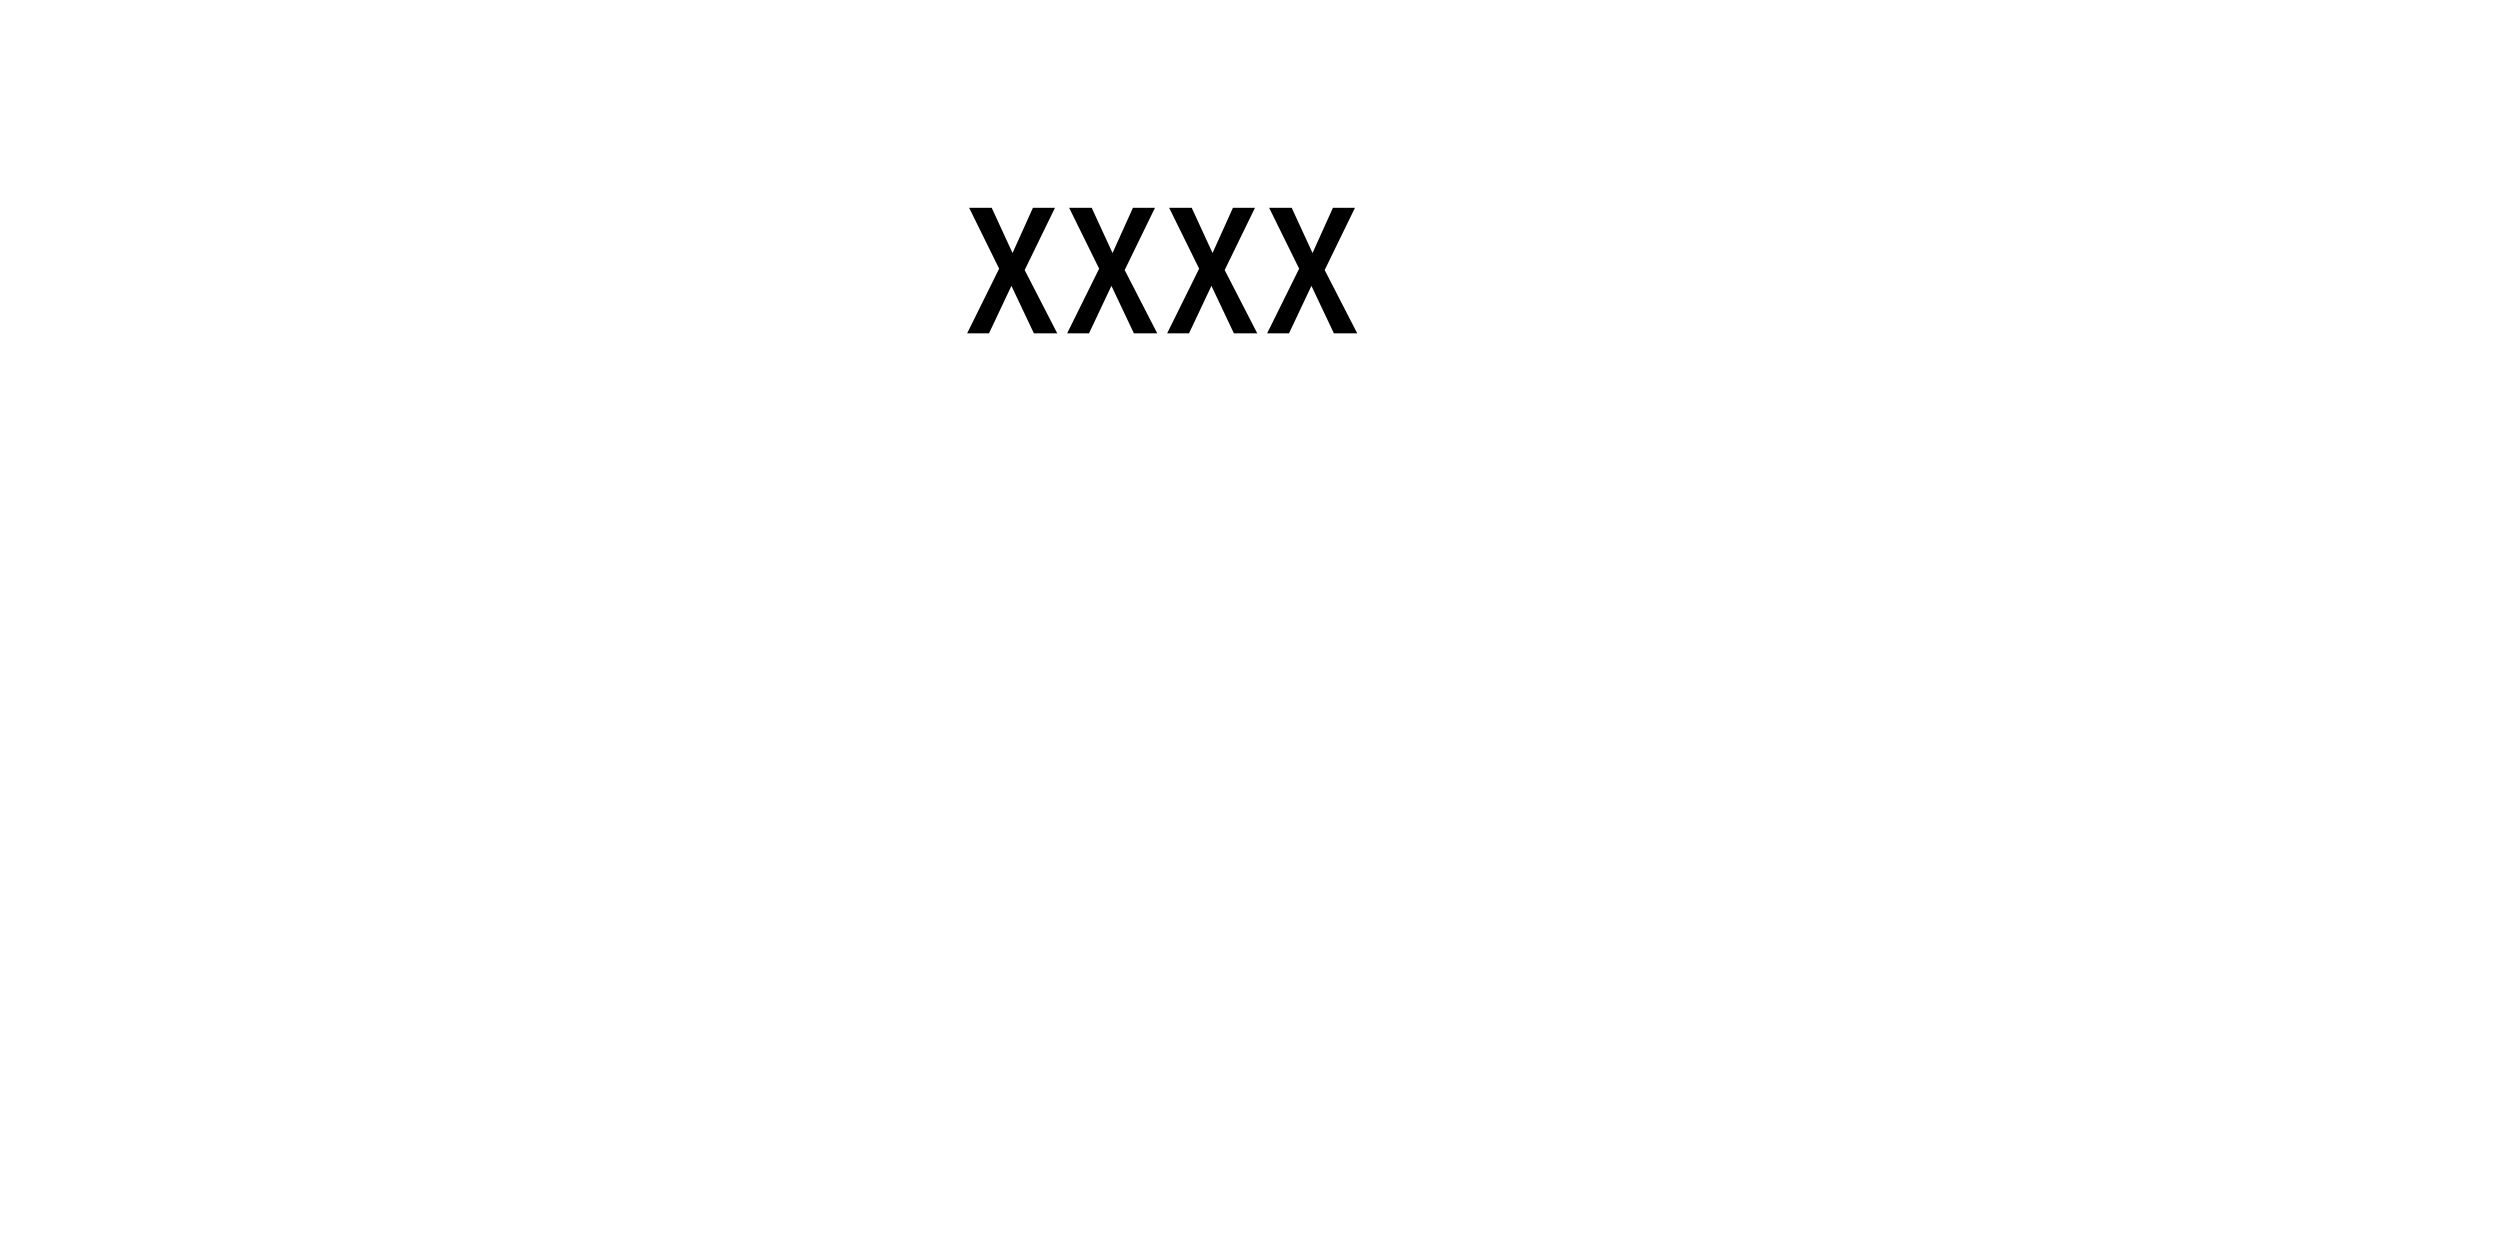
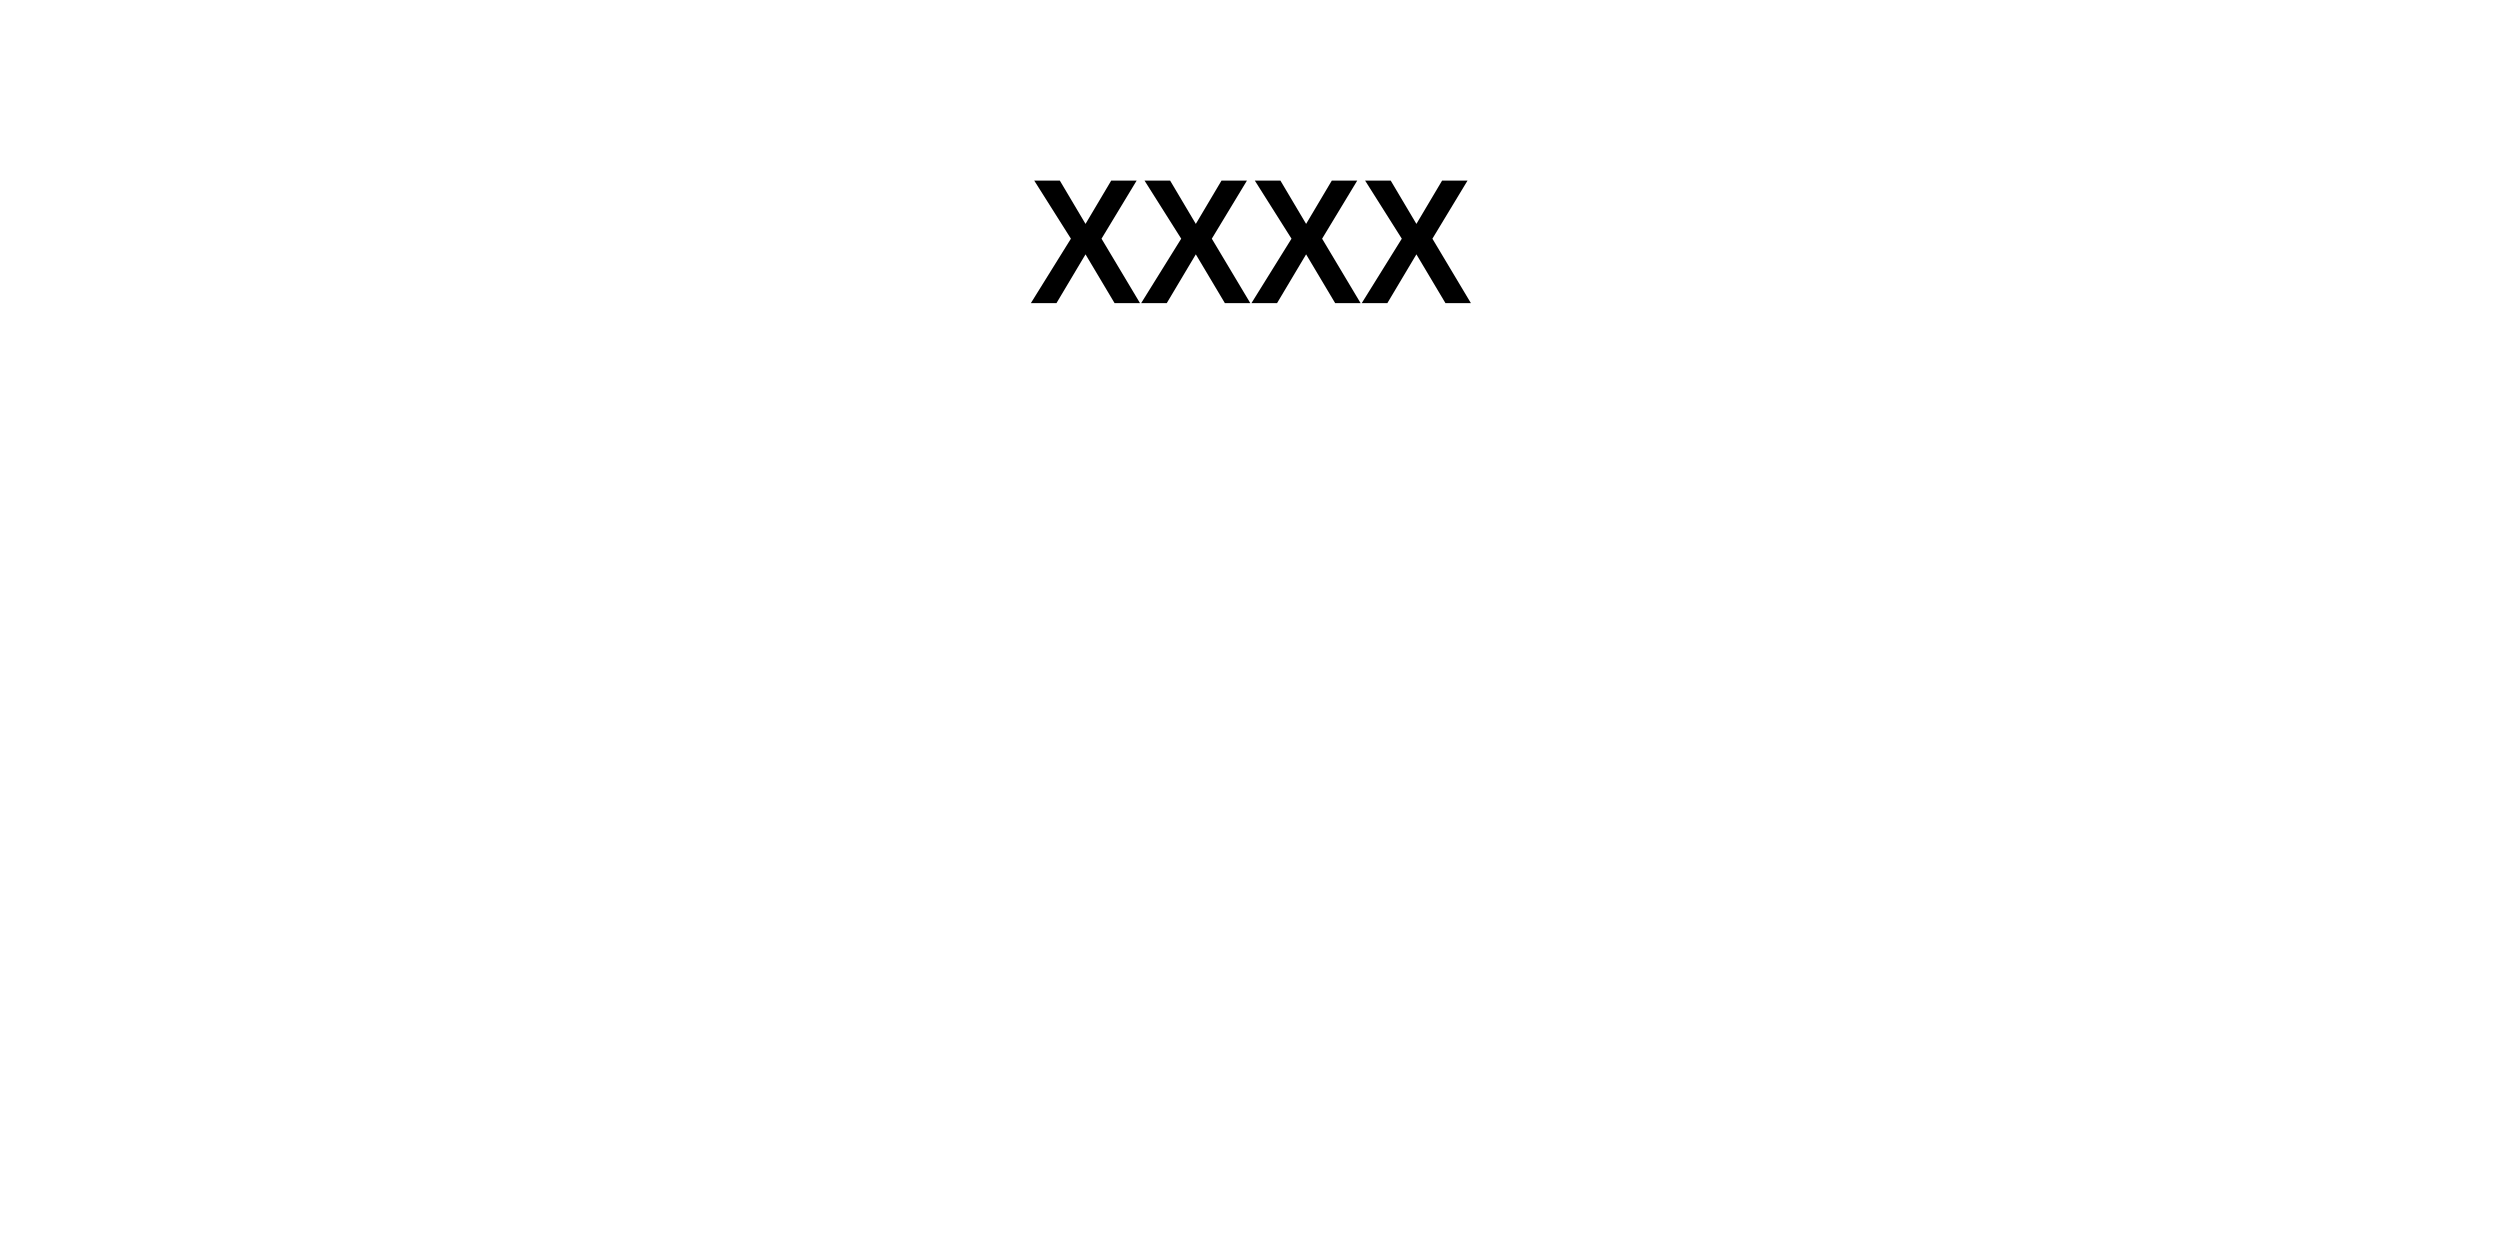
- <svg xmlns="http://www.w3.org/2000/svg" width="900mm" height="450mm" viewBox="0 0 900 450" version="1.1" id="svg2697">
-   <defs id="defs2694">
-     <rect x="1273.482" y="376.703" width="314.857" height="354.214" id="rect245" />
-     <rect x="1057.018" y="452.606" width="269.877" height="244.576" id="rect239" />
-     <rect x="1324.084" y="300.8" width="798.386" height="666.259" id="rect233" />
-   </defs>
-   <g id="layer1">
-     <text xml:space="preserve" transform="scale(0.2645833)" id="text231" style="white-space:pre;shape-inside:url(#rect233);display:inline;fill:#000000" />
-     <text xml:space="preserve" transform="scale(0.2645833)" id="text237" style="white-space:pre;shape-inside:url(#rect239);display:inline;fill:#000000" />
-     <text xml:space="preserve" transform="scale(0.2645833)" id="text243" style="white-space:pre;shape-inside:url(#rect245);display:inline;fill:#000000" />
-     <text xml:space="preserve" style="font-style:normal;font-variant:normal;font-weight:bold;font-stretch:normal;font-size:55.471px;font-family:sans-serif;-inkscape-font-specification:'sans-serif, Bold';font-variant-ligatures:normal;font-variant-caps:normal;font-variant-numeric:normal;font-variant-east-asian:normal;text-align:center;text-anchor:middle;fill:#000000;stroke-width:4.623" x="451.674" y="105.209" id="text805" transform="scale(0.8767385,1.140591)">
-       <tspan id="tspan803" style="font-style:normal;font-variant:normal;font-weight:bold;font-stretch:normal;font-size:55.471px;font-family:sans-serif;-inkscape-font-specification:'sans-serif, Bold';font-variant-ligatures:normal;font-variant-caps:normal;font-variant-numeric:normal;font-variant-east-asian:normal;text-align:center;text-anchor:middle;stroke-width:4.623" x="451.674" y="105.209">X</tspan>
-     </text>
-     <text xml:space="preserve" style="font-style:normal;font-variant:normal;font-weight:bold;font-stretch:normal;font-size:55.471px;font-family:sans-serif;-inkscape-font-specification:'sans-serif, Bold';font-variant-ligatures:normal;font-variant-caps:normal;font-variant-numeric:normal;font-variant-east-asian:normal;text-align:center;text-anchor:middle;fill:#000000;stroke-width:4.623" x="492.735" y="105.209" id="text805-5" transform="scale(0.8767385,1.140591)">
-       <tspan id="tspan803-7" style="font-style:normal;font-variant:normal;font-weight:bold;font-stretch:normal;font-size:55.471px;font-family:sans-serif;-inkscape-font-specification:'sans-serif, Bold';font-variant-ligatures:normal;font-variant-caps:normal;font-variant-numeric:normal;font-variant-east-asian:normal;text-align:center;text-anchor:middle;stroke-width:4.623" x="492.735" y="105.209">X</tspan>
-     </text>
-     <text xml:space="preserve" style="font-style:normal;font-variant:normal;font-weight:bold;font-stretch:normal;font-size:55.471px;font-family:sans-serif;-inkscape-font-specification:'sans-serif, Bold';font-variant-ligatures:normal;font-variant-caps:normal;font-variant-numeric:normal;font-variant-east-asian:normal;text-align:center;text-anchor:middle;fill:#000000;stroke-width:4.623" x="533.797" y="105.209" id="text805-4" transform="scale(0.8767385,1.140591)">
-       <tspan id="tspan803-1" style="font-style:normal;font-variant:normal;font-weight:bold;font-stretch:normal;font-size:55.471px;font-family:sans-serif;-inkscape-font-specification:'sans-serif, Bold';font-variant-ligatures:normal;font-variant-caps:normal;font-variant-numeric:normal;font-variant-east-asian:normal;text-align:center;text-anchor:middle;stroke-width:4.623" x="533.797" y="105.209">X</tspan>
-     </text>
-     <text xml:space="preserve" style="font-style:normal;font-variant:normal;font-weight:bold;font-stretch:normal;font-size:55.471px;font-family:sans-serif;-inkscape-font-specification:'sans-serif, Bold';font-variant-ligatures:normal;font-variant-caps:normal;font-variant-numeric:normal;font-variant-east-asian:normal;text-align:center;text-anchor:middle;fill:#000000;stroke-width:4.623" x="574.858" y="105.209" id="text805-4-3" transform="scale(0.8767385,1.140591)">
-       <tspan id="tspan803-1-7" style="font-style:normal;font-variant:normal;font-weight:bold;font-stretch:normal;font-size:55.471px;font-family:sans-serif;-inkscape-font-specification:'sans-serif, Bold';font-variant-ligatures:normal;font-variant-caps:normal;font-variant-numeric:normal;font-variant-east-asian:normal;text-align:center;text-anchor:middle;stroke-width:4.623" x="574.858" y="105.209">X</tspan>
-     </text>
+ <svg xmlns="http://www.w3.org/2000/svg" width="2550pt" height="1275pt" viewBox="0 0 2550 1275">
+   <g fill="#000000" stroke-opacity="0" stroke="#000000" stroke-width="0" stroke-linecap="square" stroke-linejoin="bevel" font-family="Arial,Arial_MSFontService,sans-serif" font-size="32" font-weight="700">
+     <g transform="matrix(5.357 0 0 5.676 479.984 -2477.736)">
+       <text transform="translate(148.403, 491)">X</text>
+     </g>
+     <g transform="matrix(5.357 0 0 5.676 367.484 -2477.736)">
+       <text transform="translate(148.403, 491)">X</text>
+     </g>
+     <g transform="matrix(5.357 0 0 5.676 592.484 -2477.736)">
+       <text transform="translate(148.403, 491)">X</text>
+     </g>
+     <g transform="matrix(5.357 0 0 5.676 254.984 -2477.736)">
+       <text transform="translate(148.403, 491)">X</text>
+     </g>
  </g>
</svg>
